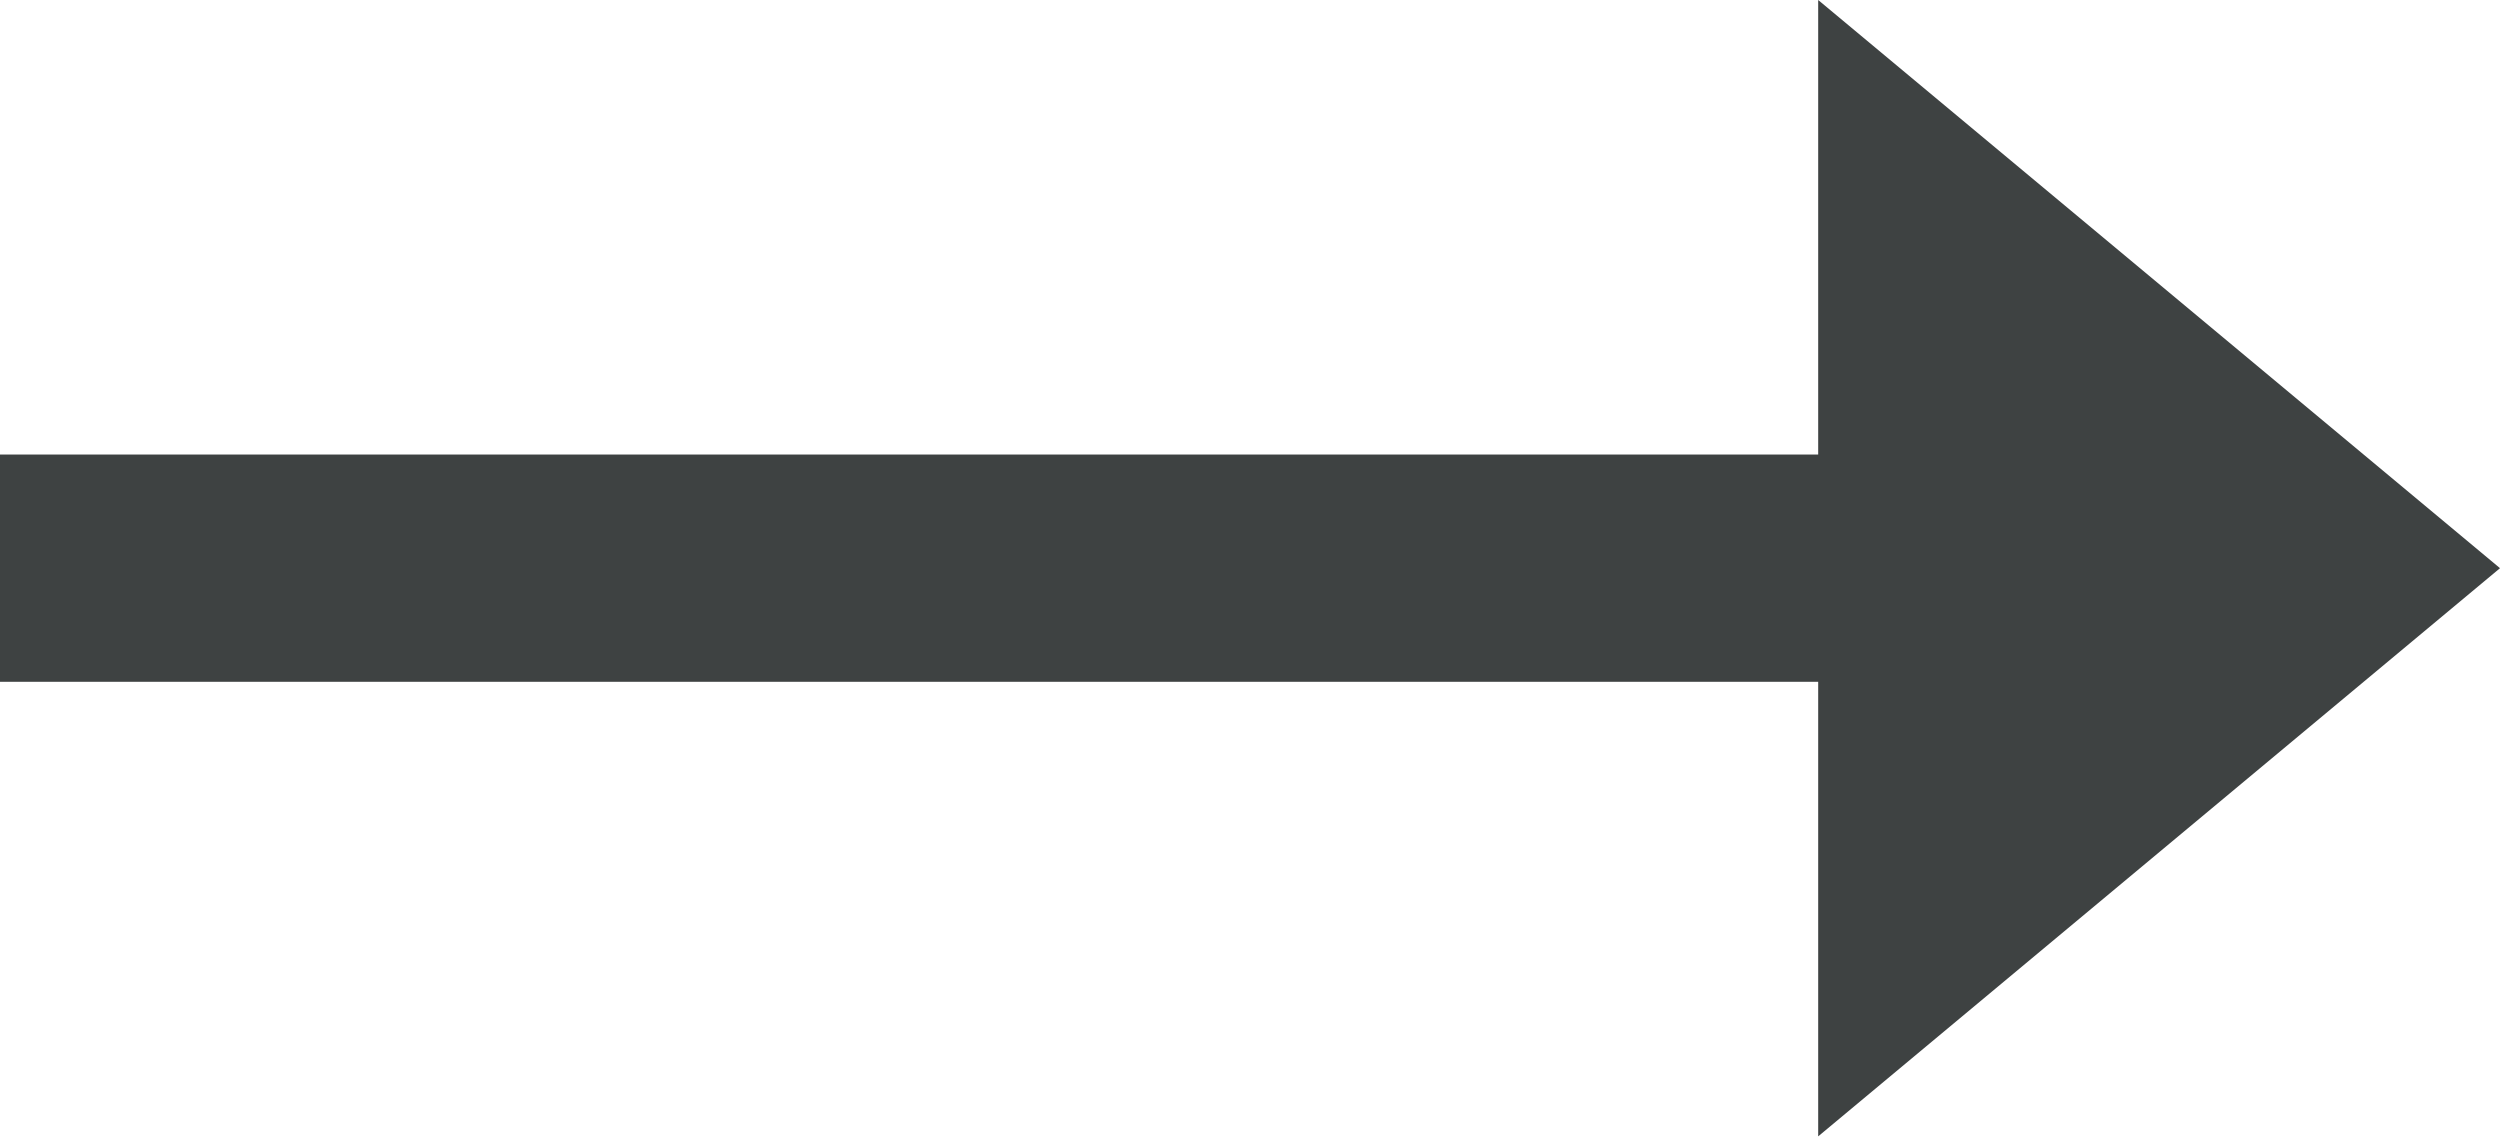
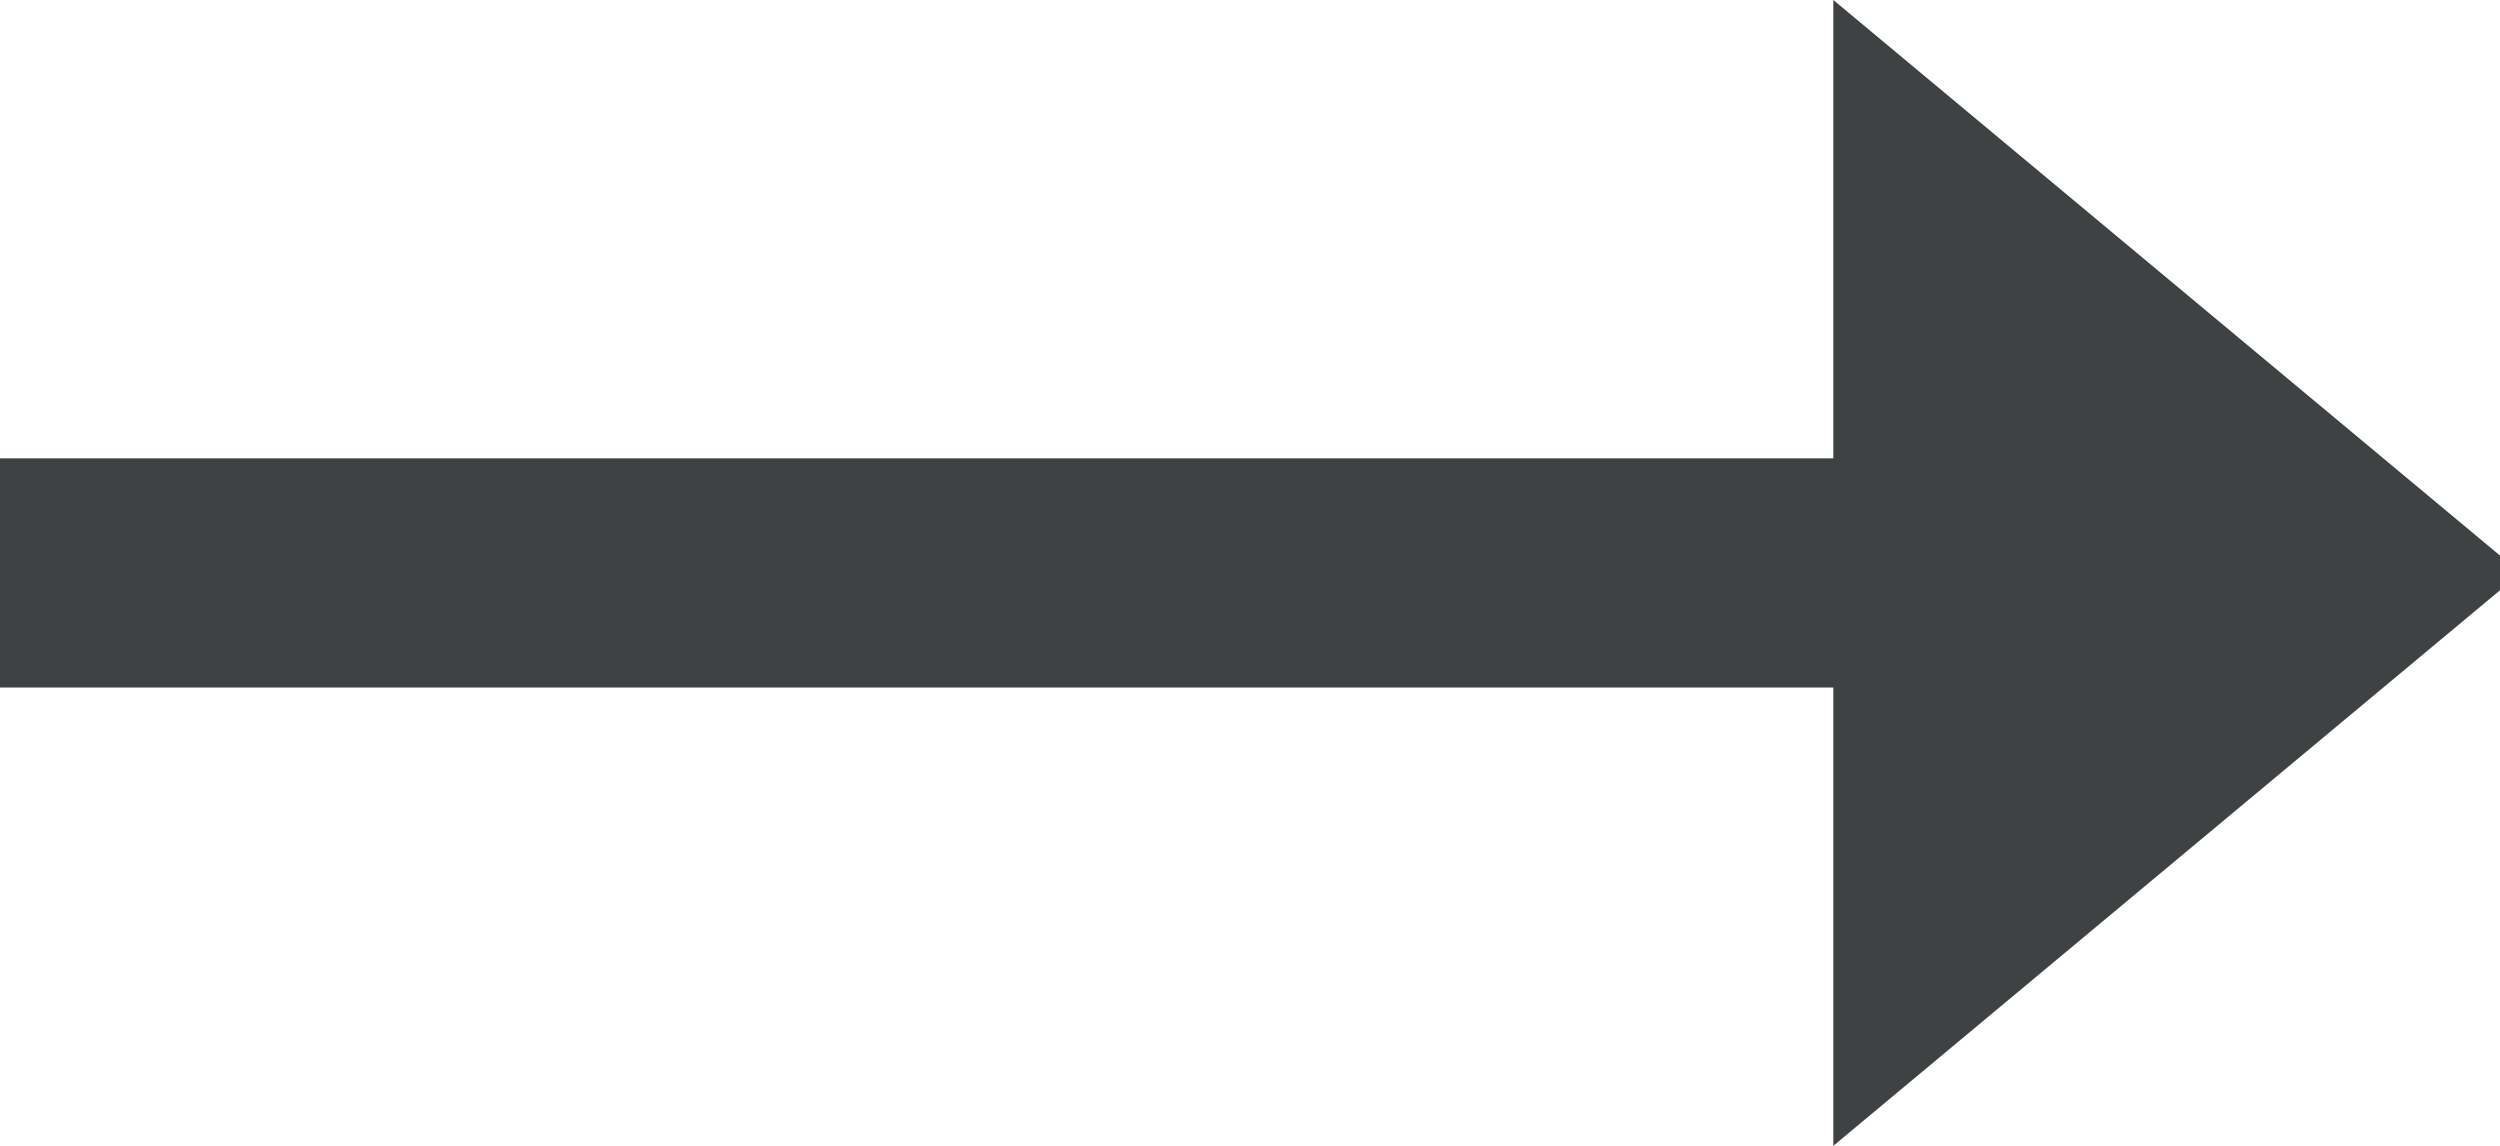
- <svg xmlns="http://www.w3.org/2000/svg" version="1.1" id="Layer_1" x="0px" y="0px" viewBox="0 0 24.2 11" style="enable-background:new 0 0 24.2 11;" xml:space="preserve">
+ <svg xmlns="http://www.w3.org/2000/svg" version="1.1" x="0px" y="0px" viewBox="0 0 24 11" xml:space="preserve">
  <style type="text/css">
- 	.st0 {fill:#3e4242;}
+ .st0 {fill: #3e4242;}
</style>
  <polygon class="st0" points="17.6,0 24.2,5.5 17.6,11 17.6,6.6 0,6.6 0,4.4 17.6,4.4 " />
</svg>
